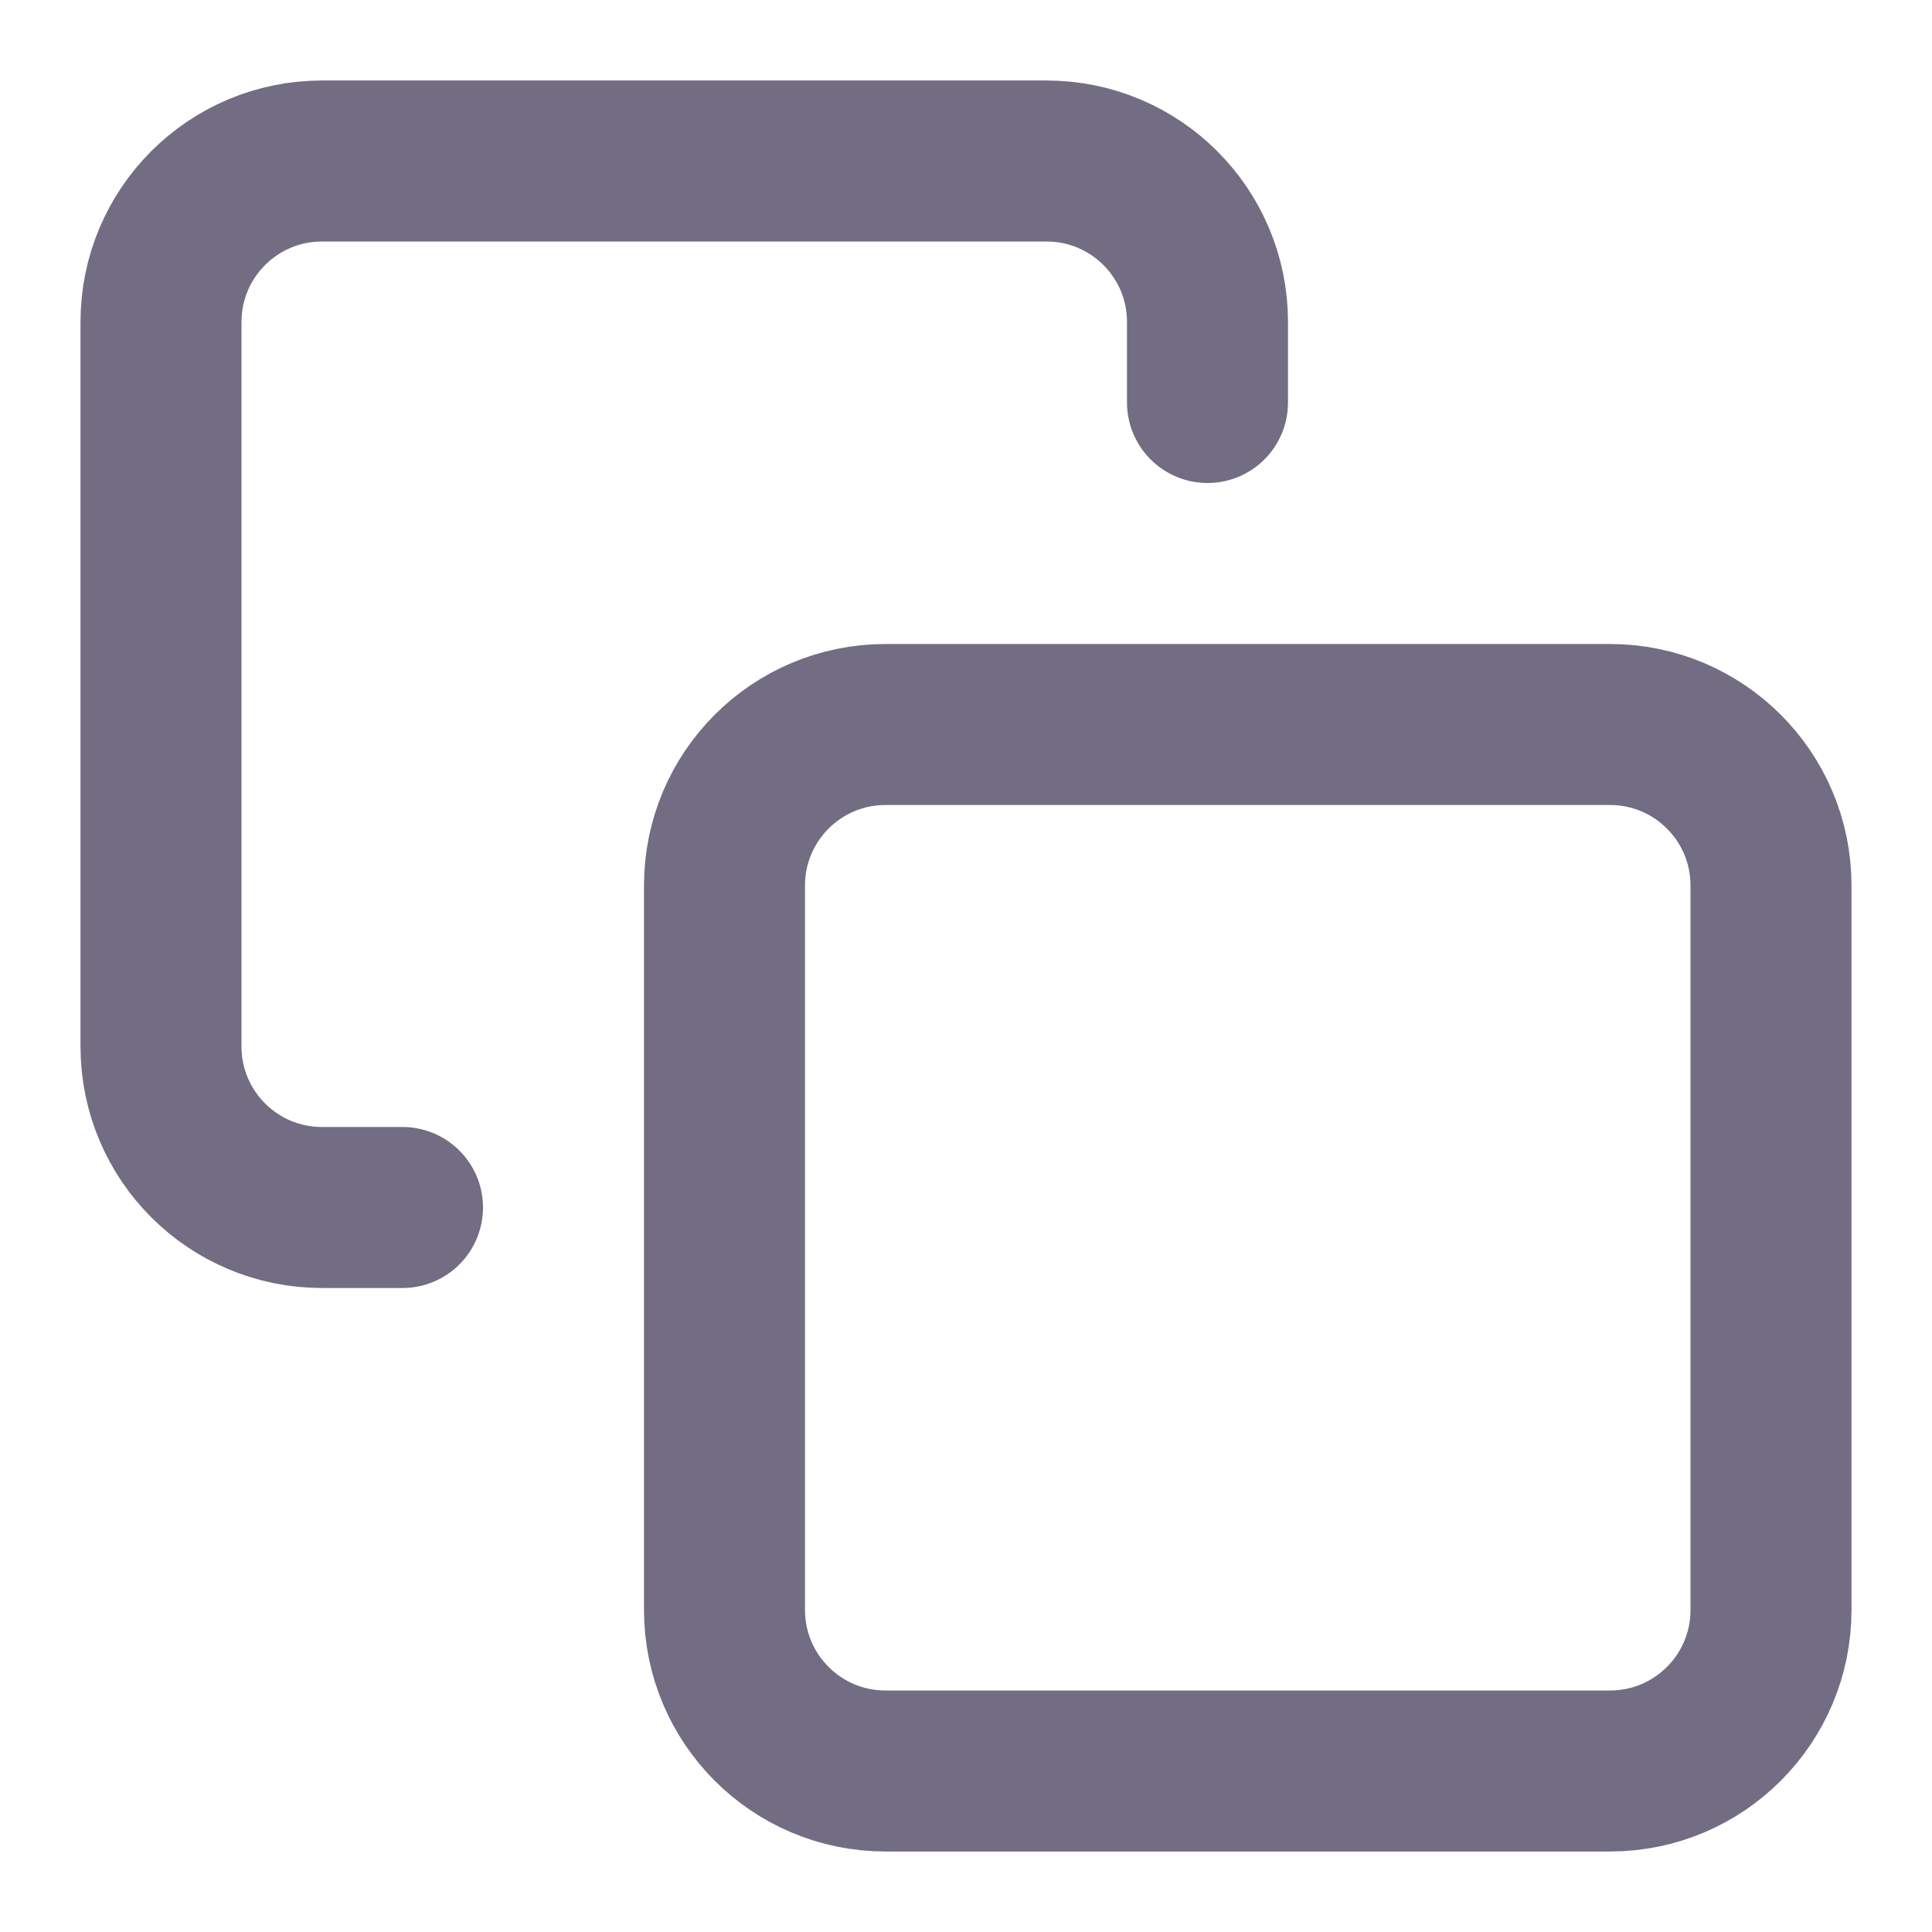
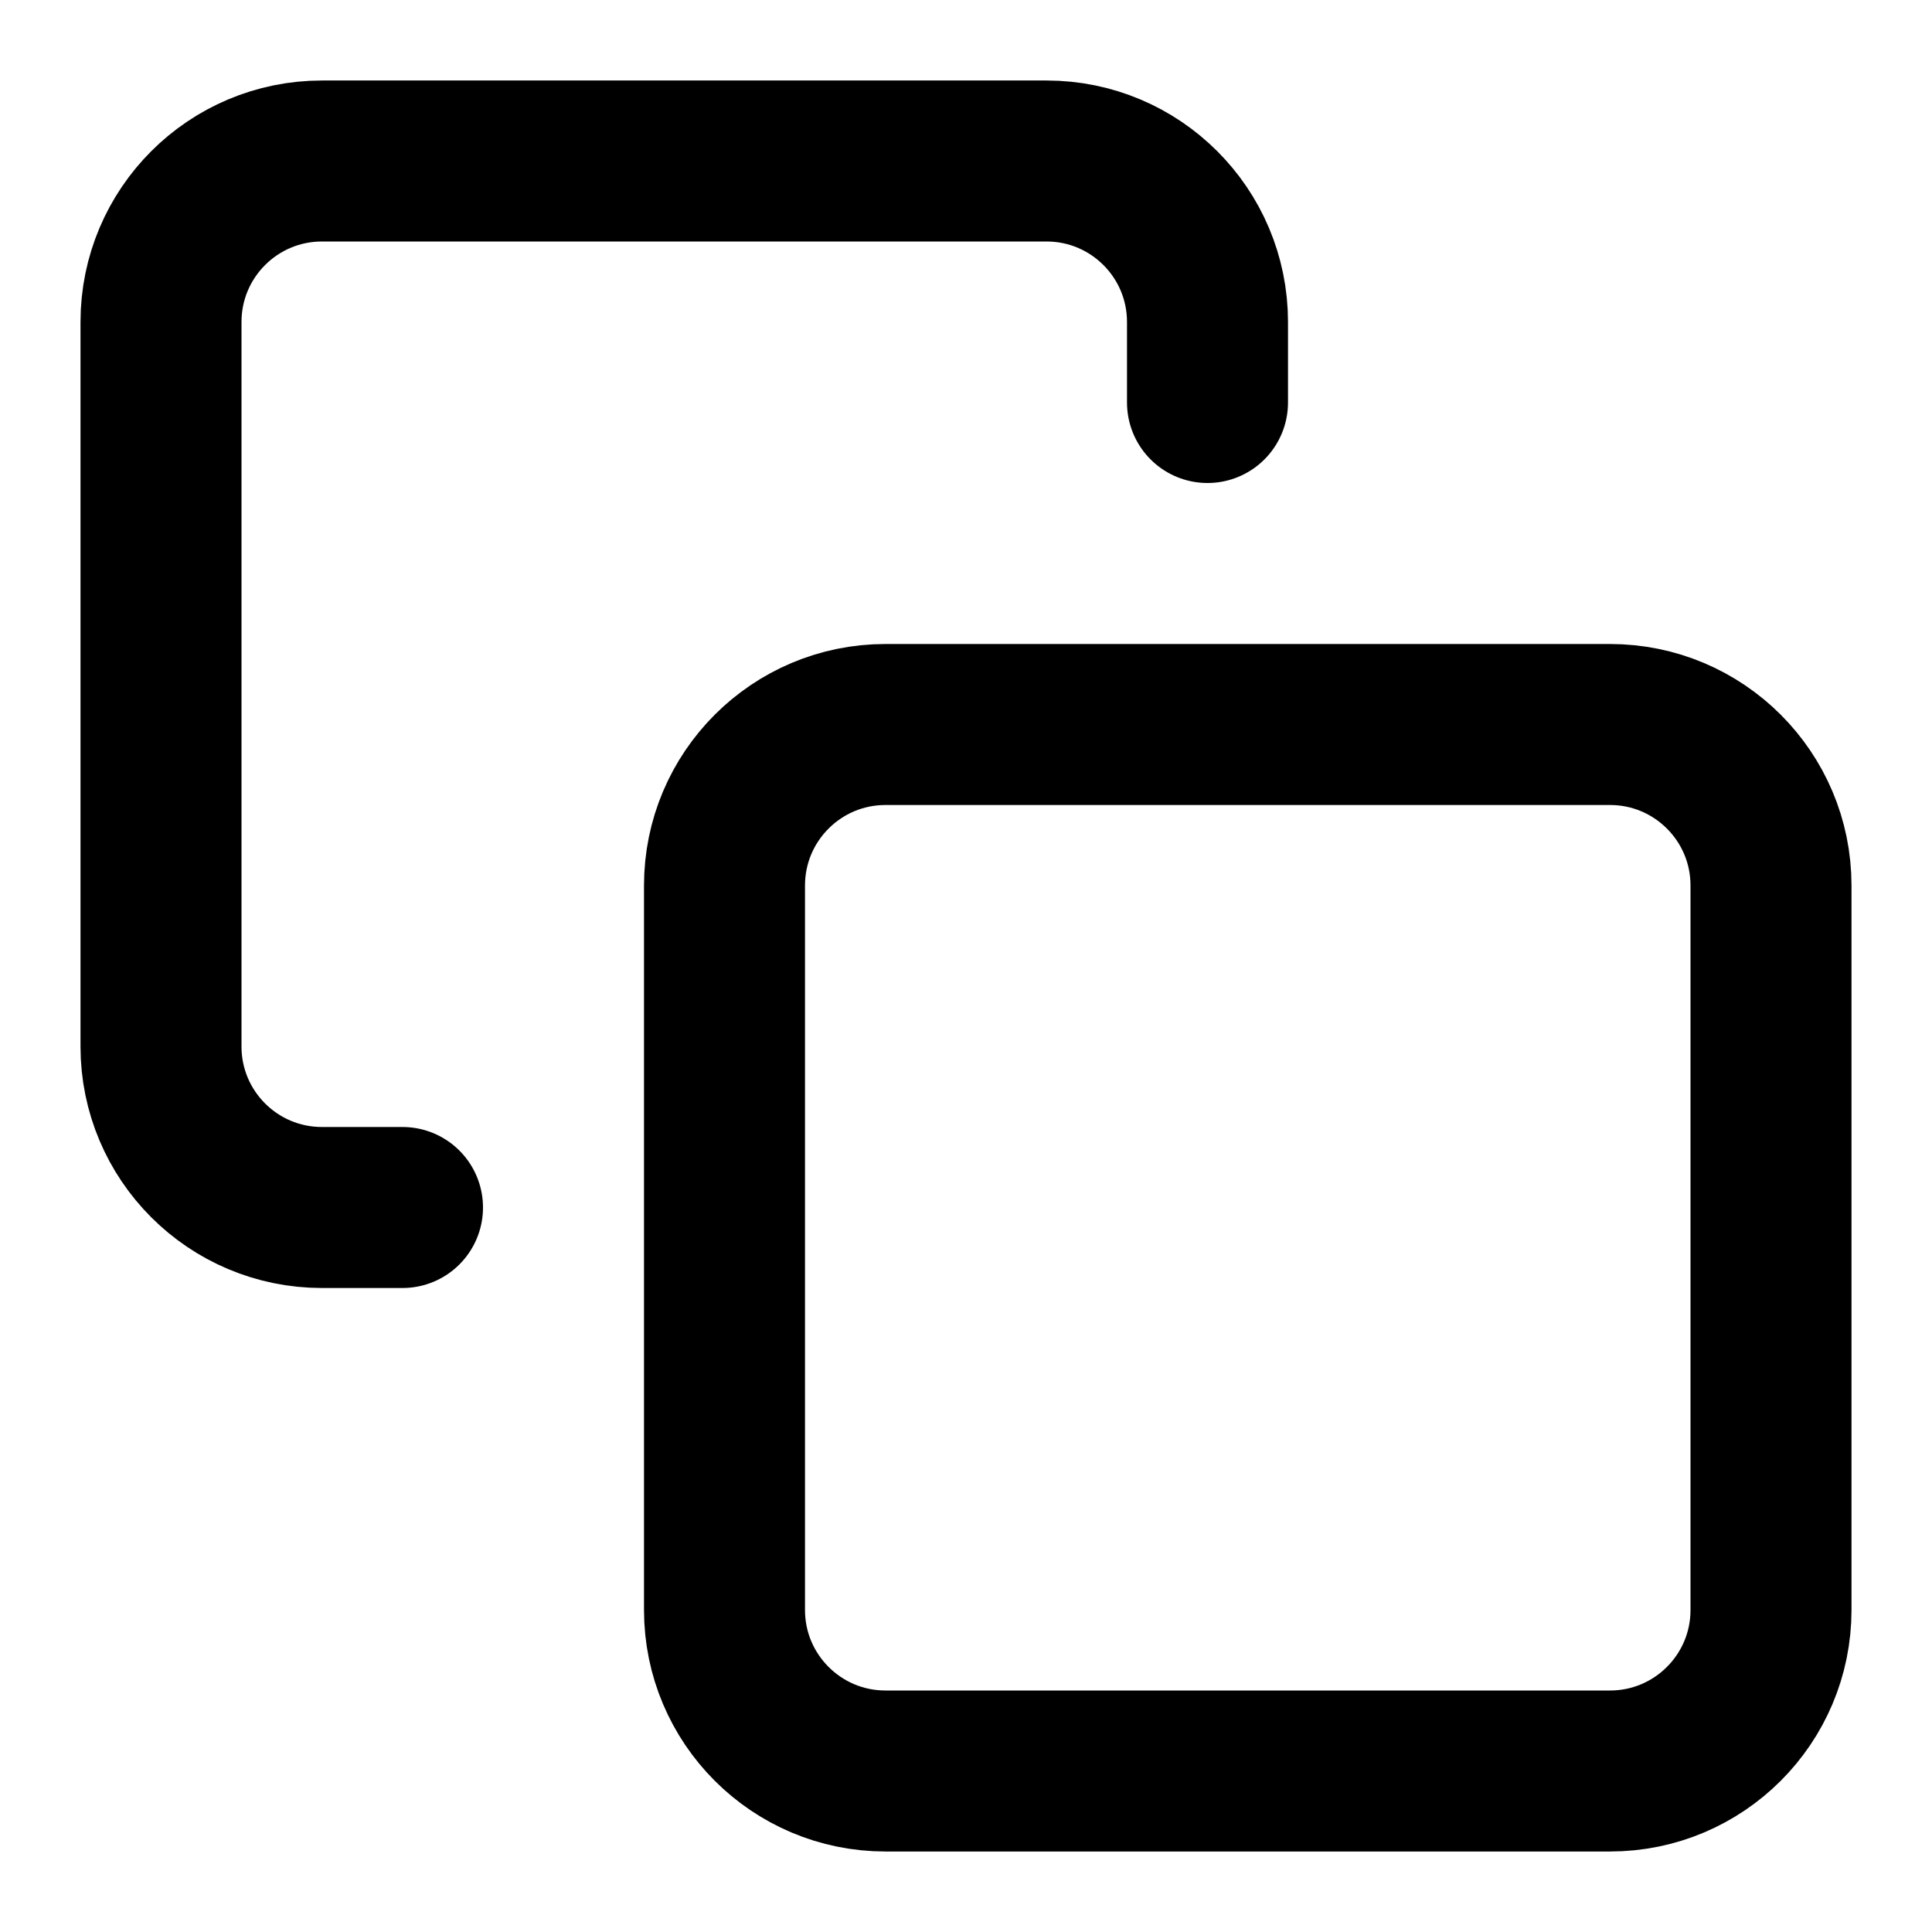
<svg xmlns="http://www.w3.org/2000/svg" width="24px" height="24px" viewBox="0 0 24 24" version="1.1">
  <defs />
  <g id="Icons" stroke="none" stroke-width="1" fill="none" fill-rule="evenodd" stroke-linecap="round" stroke-linejoin="round">
-     <g id="icons/copy" stroke="#726D82" stroke-width="2">
+     <g id="icons/copy" stroke="#000000" stroke-width="2">
      <g id="copy" transform="translate(2, 2)">
        <rect id="Rectangle-path" x="7" y="7" width="13" height="13" rx="2" />
        <path d="M3,13 L2,13 C0.895,13 0,12.105 0,11 L0,2 C-2.22044605e-16,0.895 0.895,0 2,0 L11,0 C12.105,0 13,0.895 13,2 L13,3" id="Shape" />
      </g>
    </g>
  </g>
</svg>
